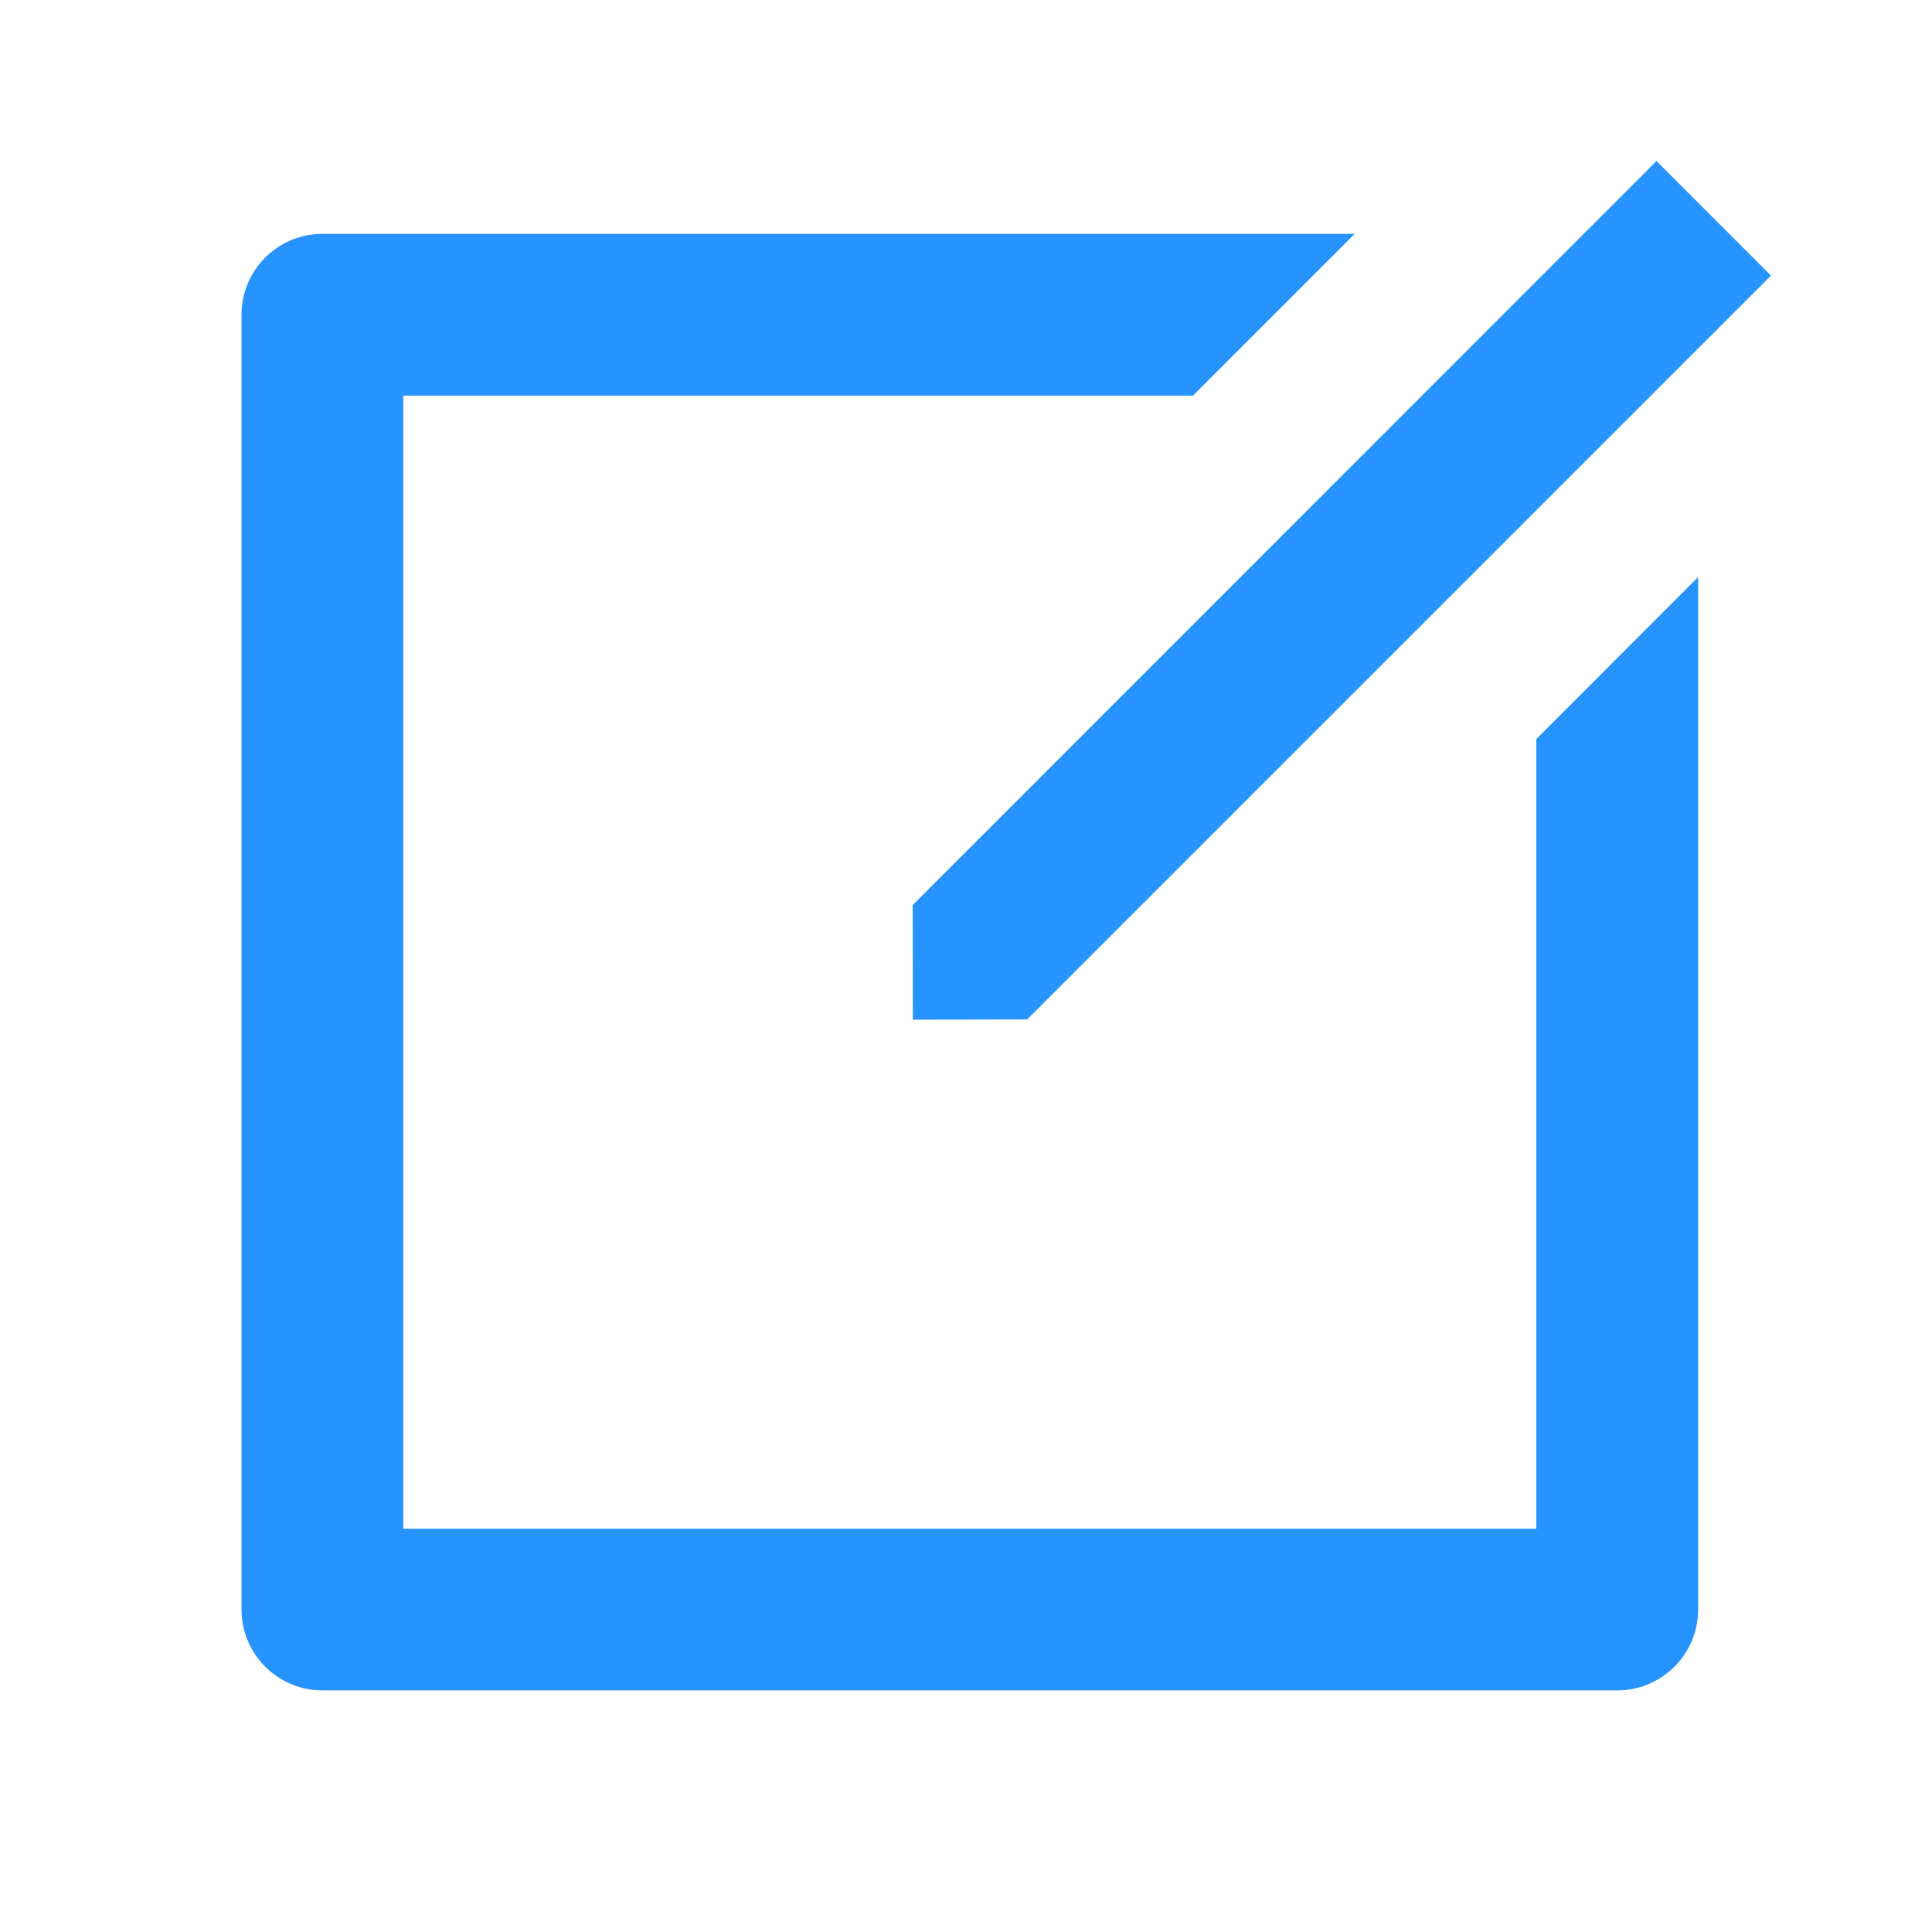
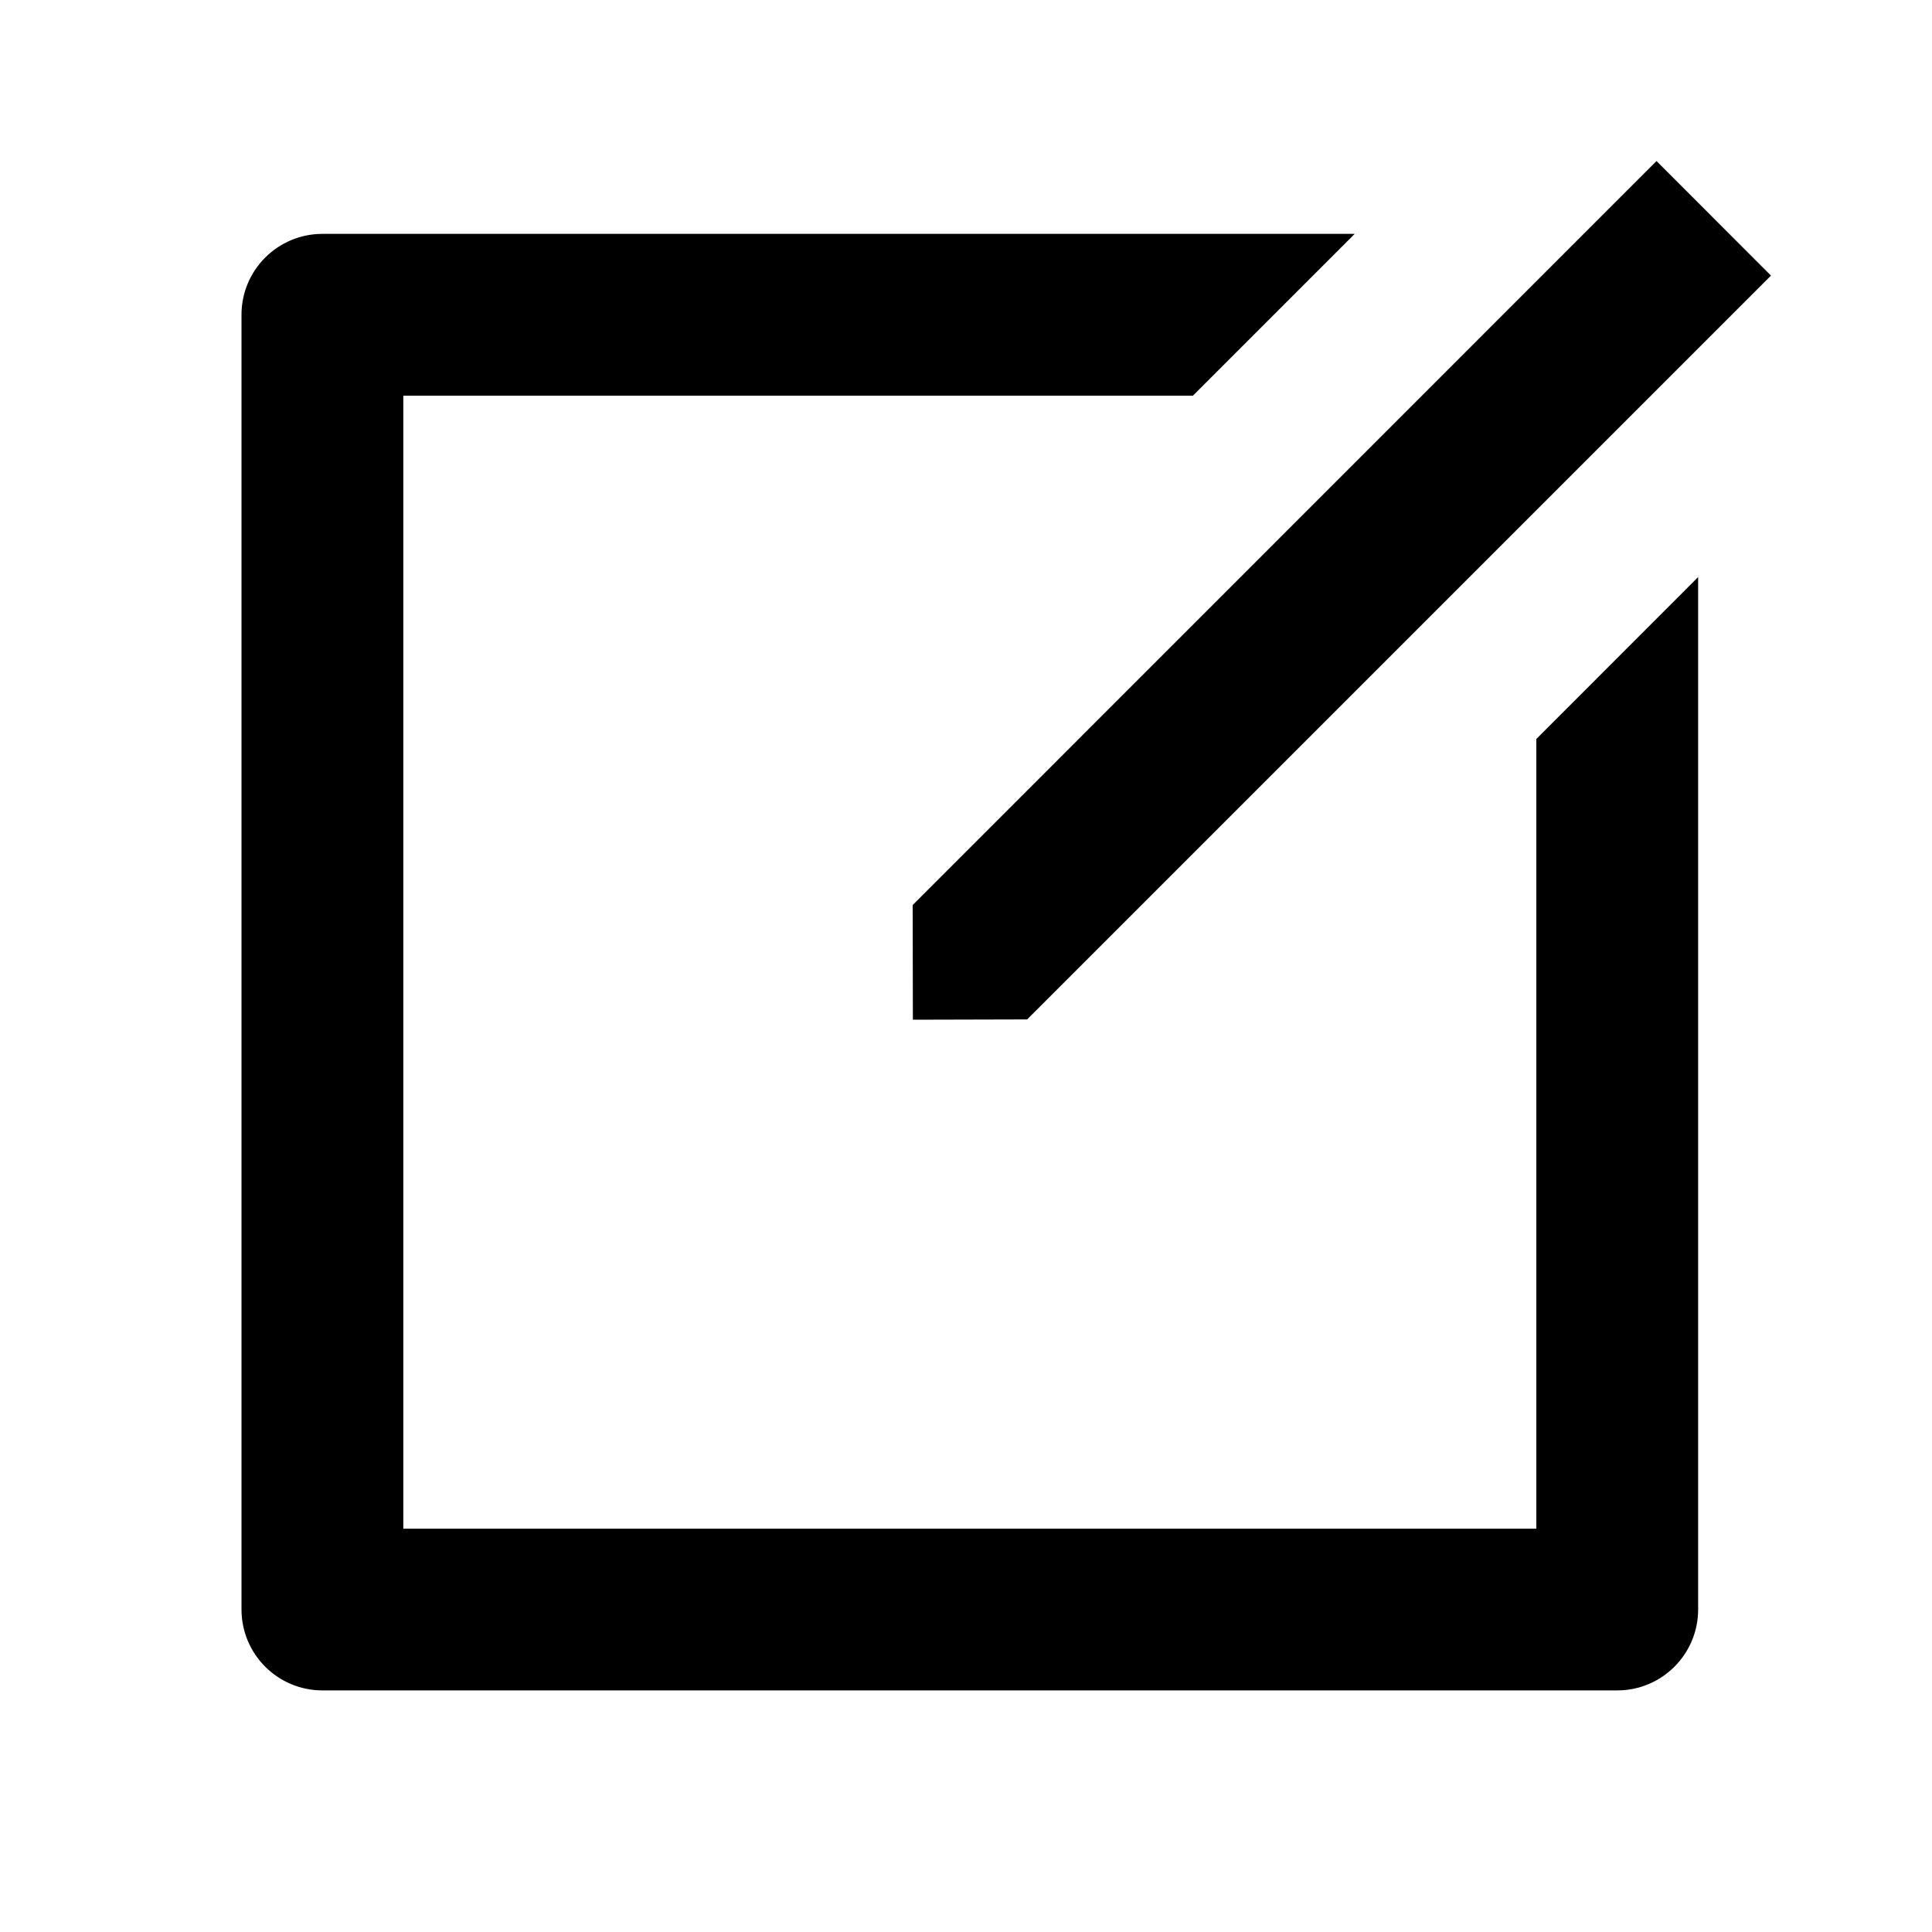
<svg xmlns="http://www.w3.org/2000/svg" width="20" height="20" viewBox="0 0 20 20">
  <g fill="none" fill-rule="evenodd">
    <path d="M0 0L20 0 20 20 0 20z" />
-     <path fill="#2793FF" d="M14.025 2.42l-1.676 1.676H4.175v11.729h11.729V7.65l1.675-1.676v10.687c0 .463-.375.838-.837.838H3.338c-.463 0-.838-.375-.838-.838V3.258c0-.462.375-.837.838-.837h10.687zm3.123-.753l1.185 1.186-7.7 7.7-1.183.003-.002-1.187 7.7-7.702z" />
+     <path fill="currentColor" d="M14.025 2.42l-1.676 1.676H4.175v11.729h11.729V7.65l1.675-1.676v10.687c0 .463-.375.838-.837.838H3.338c-.463 0-.838-.375-.838-.838V3.258c0-.462.375-.837.838-.837h10.687zm3.123-.753l1.185 1.186-7.7 7.7-1.183.003-.002-1.187 7.7-7.702z" />
  </g>
</svg>
